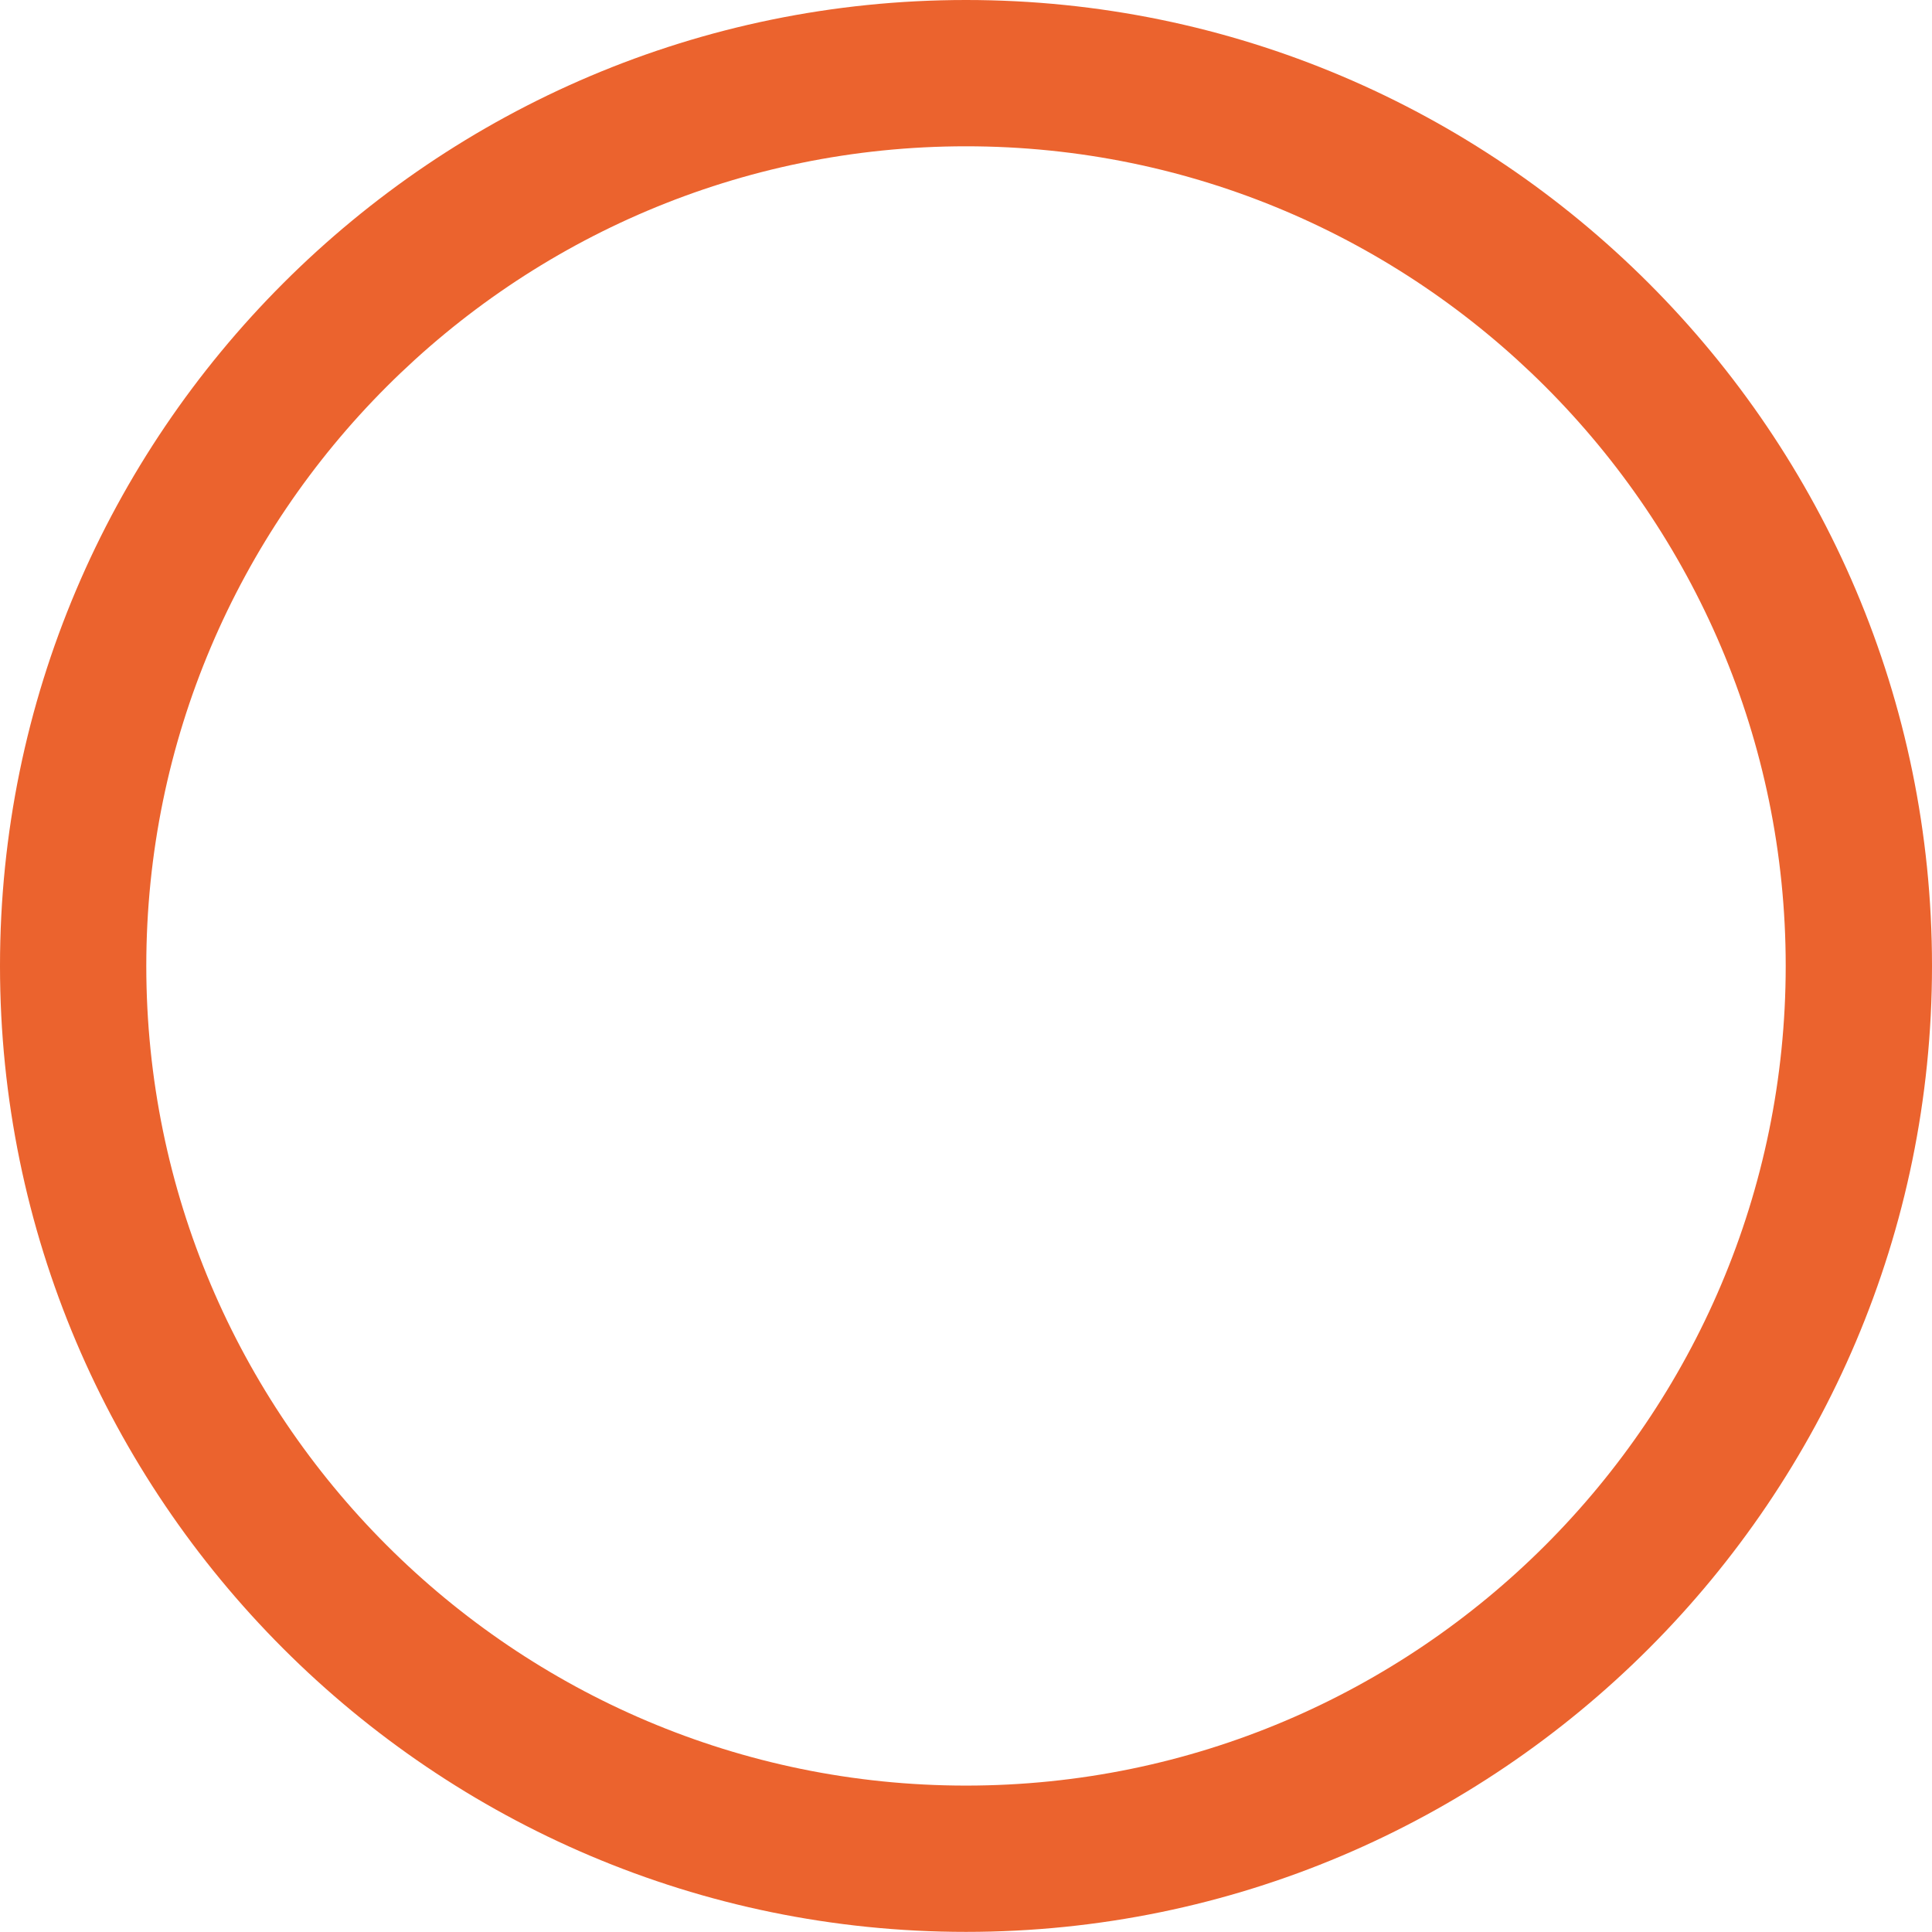
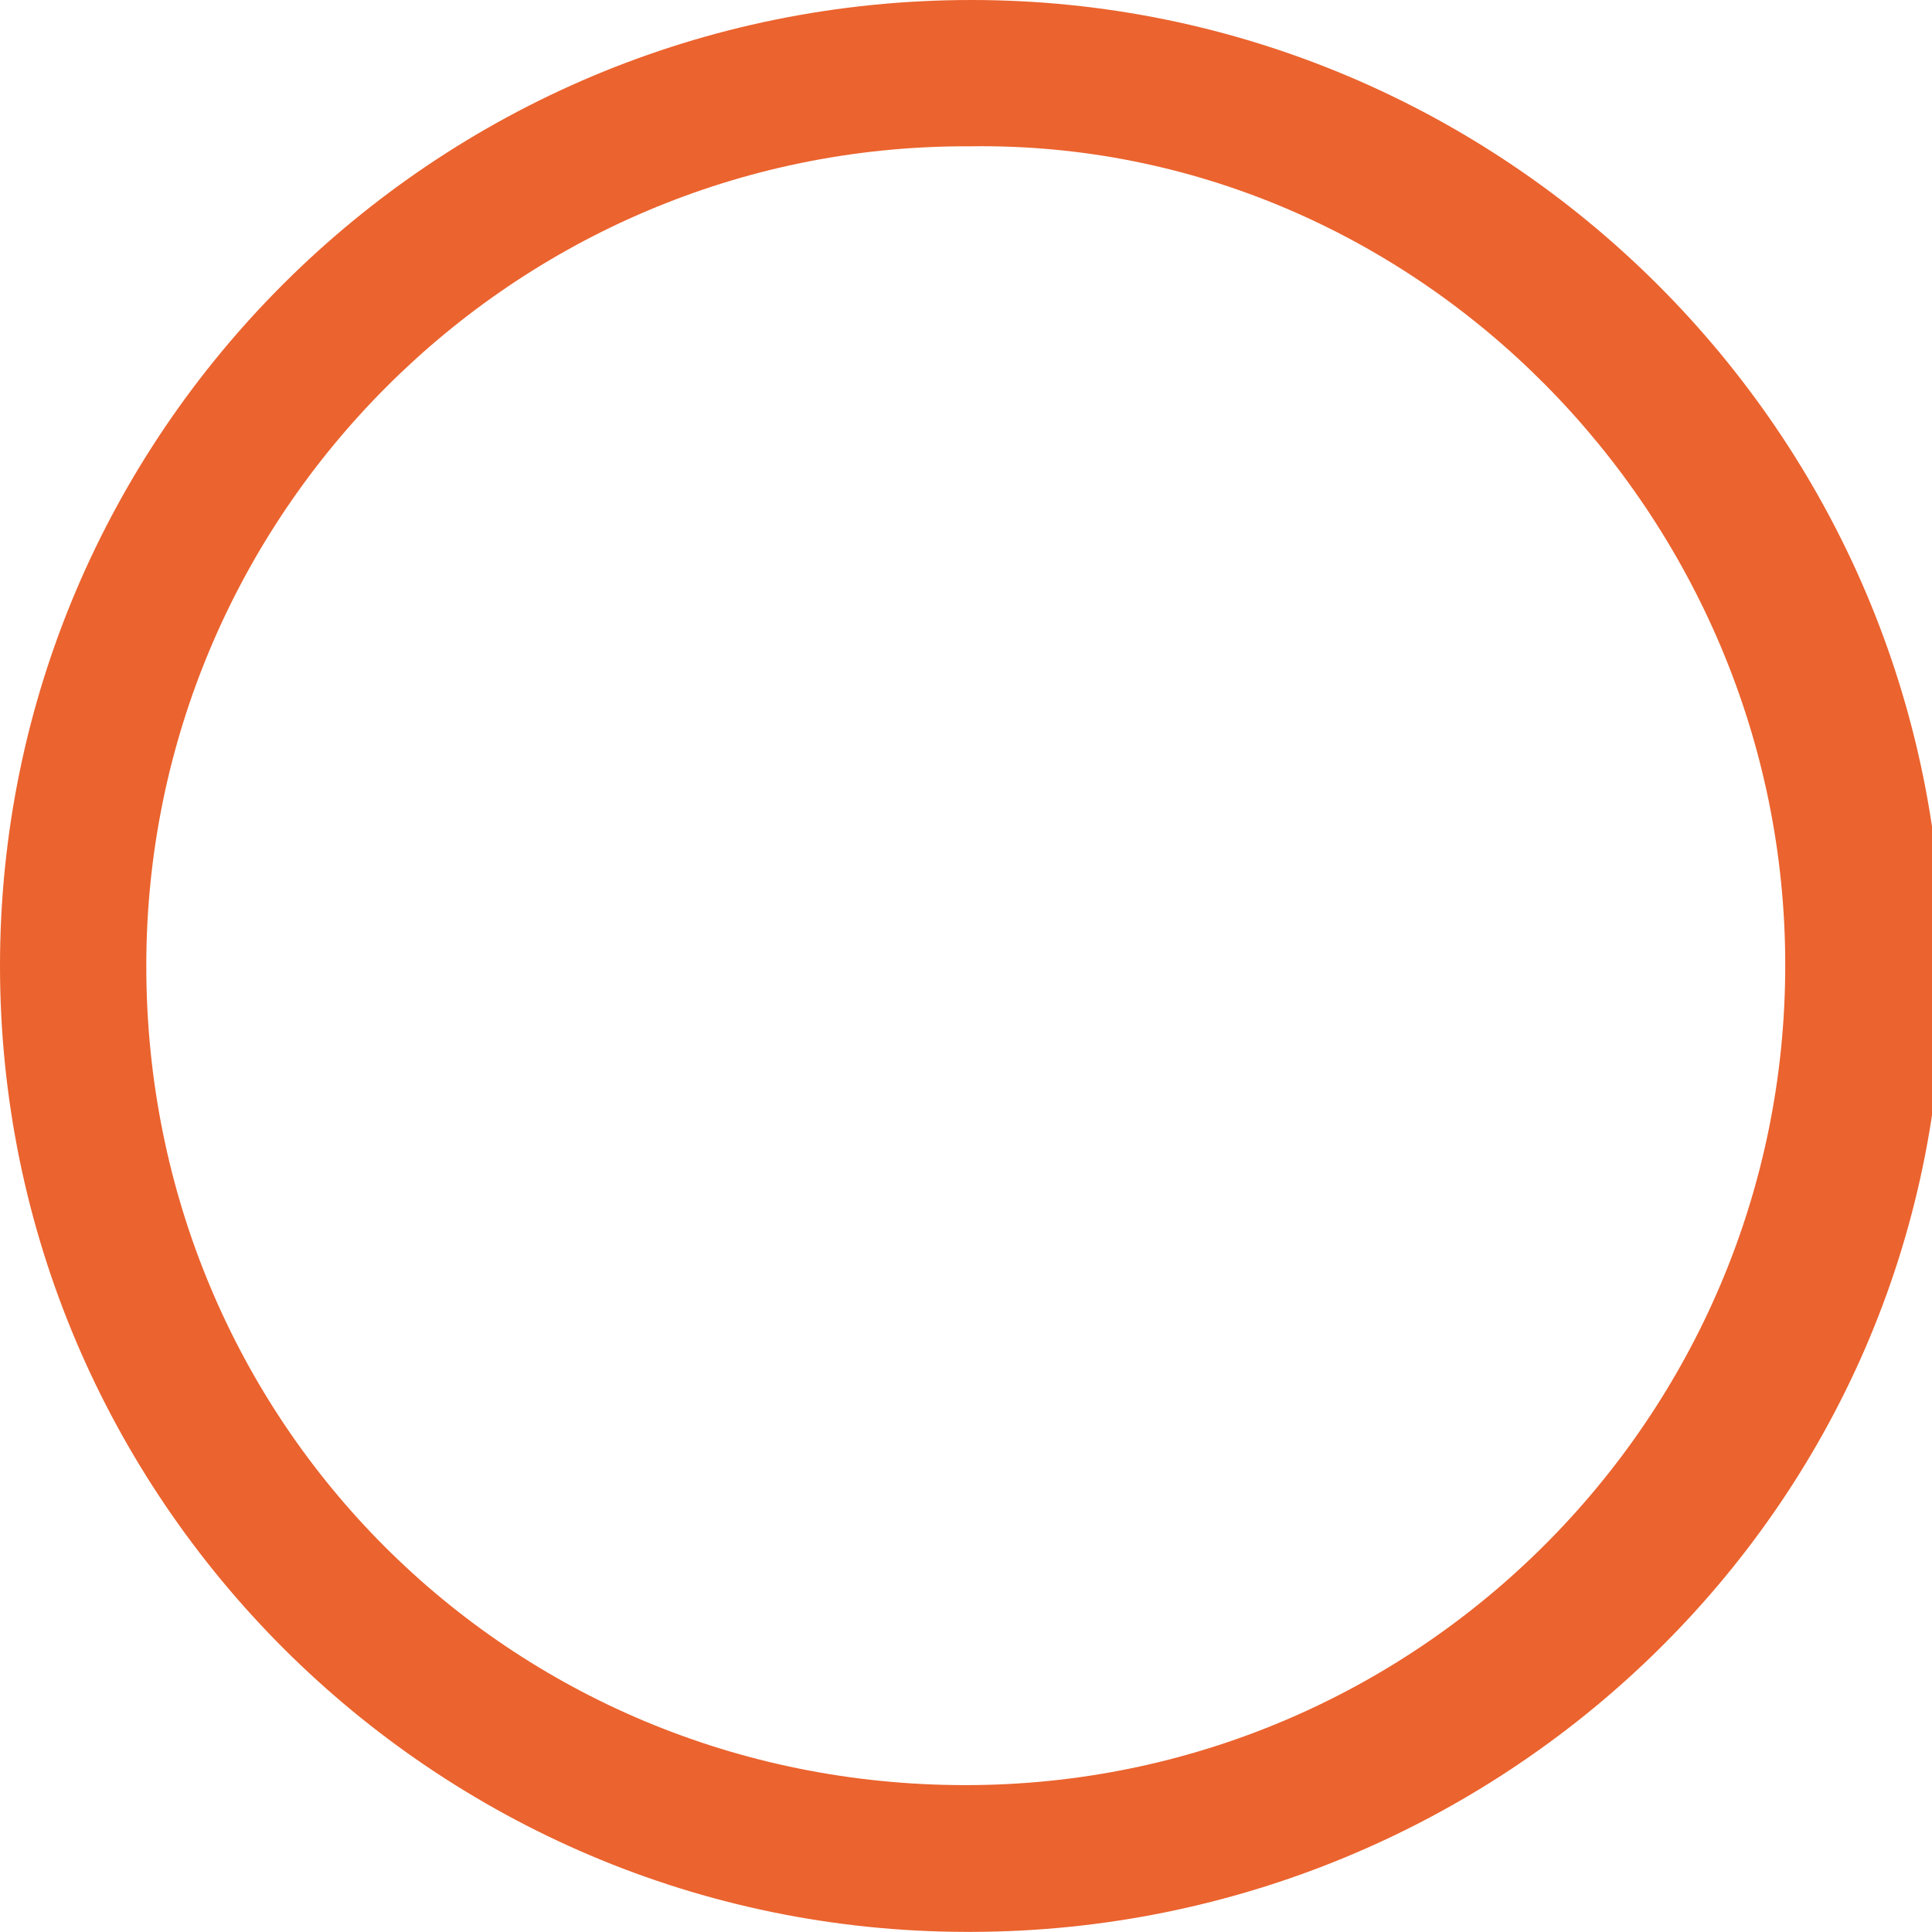
- <svg xmlns="http://www.w3.org/2000/svg" version="1.1" id="Layer_1" x="0px" y="0px" width="16.508px" height="16.507px" viewBox="0 0 16.508 16.507" enable-background="new 0 0 16.508 16.507" xml:space="preserve">
+ <svg xmlns="http://www.w3.org/2000/svg" version="1.1" x="0px" y="0px" width="16.508px" height="16.507px" viewBox="0 0 16.508 16.507" enable-background="new 0 0 16.508 16.507" xml:space="preserve">
+   <style>.style0{fill:	#EB632E;}</style>
  <g>
    <g>
-       <path fill="#EB632E" d="M8.254,16.507C3.703,16.507,0,12.804,0,8.253S3.703,0,8.254,0c4.551,0,8.254,3.702,8.254,8.253    S12.805,16.507,8.254,16.507z M8.254,1.25c-3.862,0-7.004,3.142-7.004,7.003c0,3.862,3.142,7.004,7.004,7.004    c3.862,0,7.004-3.142,7.004-7.004C15.258,4.392,12.116,1.25,8.254,1.25z" />
+       <path d="M8.254 16.507C3.703 16.5 0 12.8 0 8.253S3.703 0 8.3 0c4.551 0 8.3 3.7 8.3 8.3 S12.805 16.5 8.3 16.507z M8.254 1.25c-3.862 0-7.004 3.142-7.004 7.003c0 3.9 3.1 7 7 7 c3.862 0 7.004-3.142 7.004-7.004C15.258 4.4 12.1 1.2 8.3 1.25z" class="style0" />
    </g>
  </g>
</svg>
